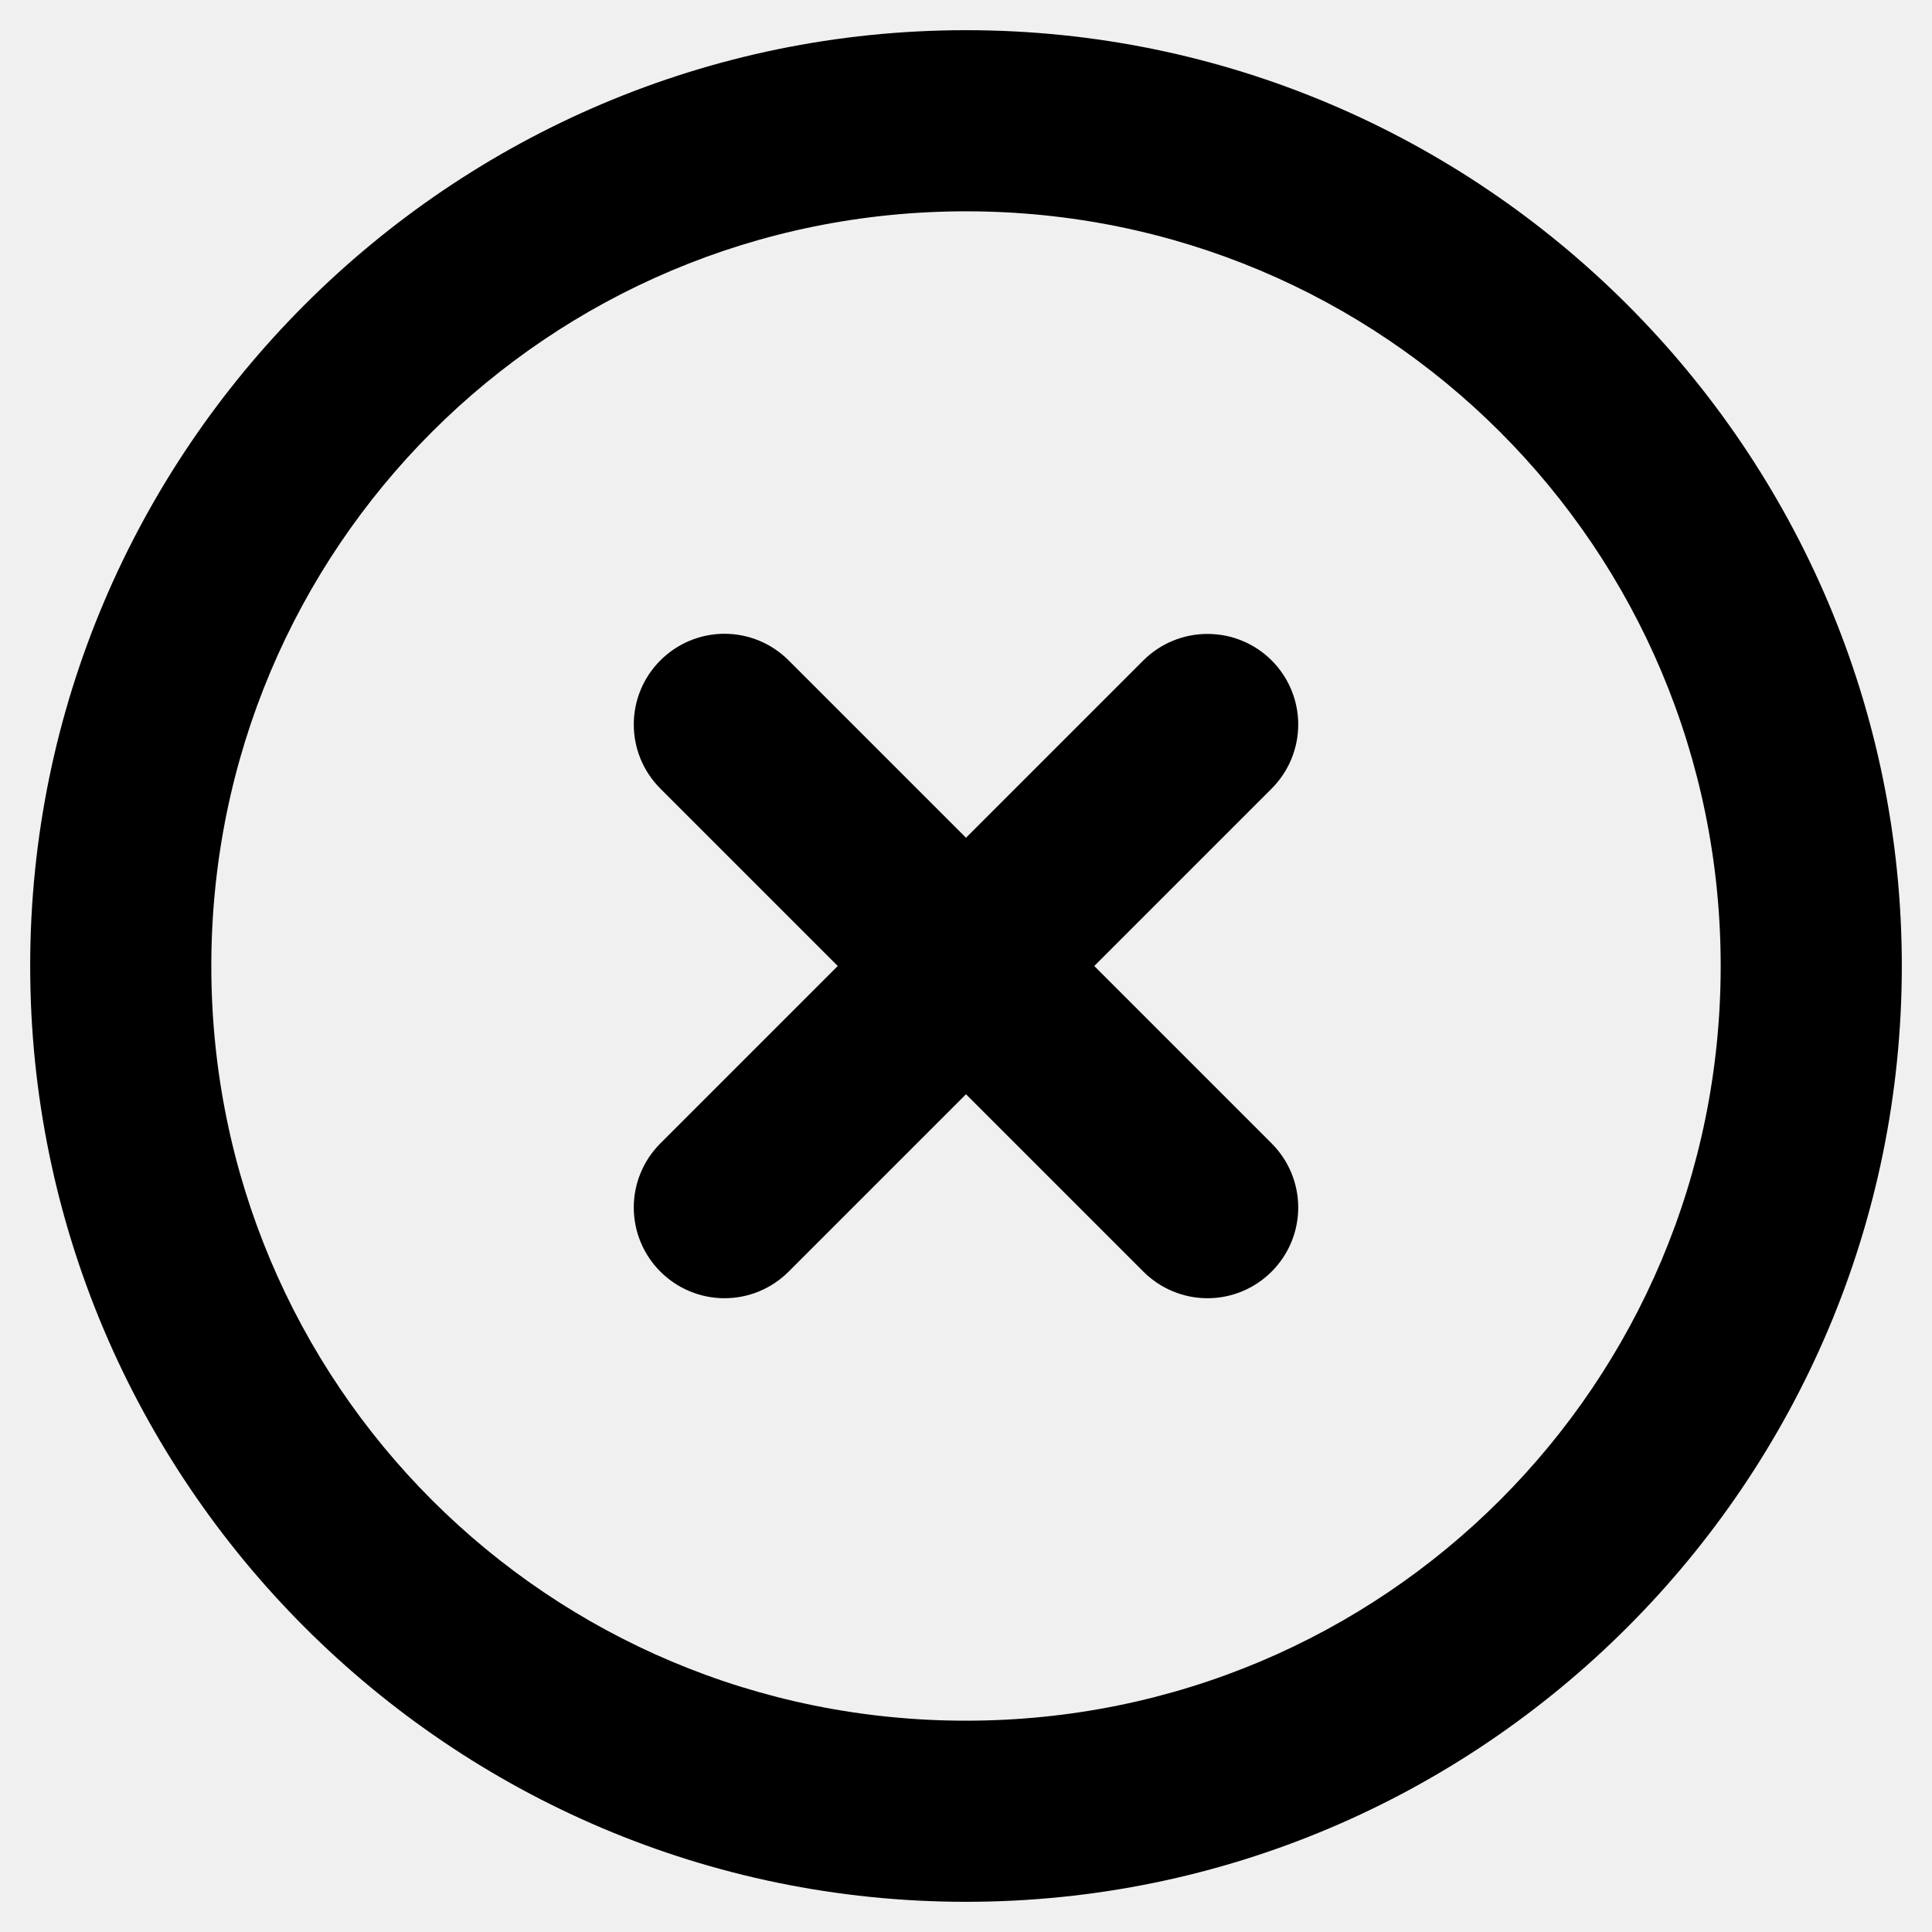
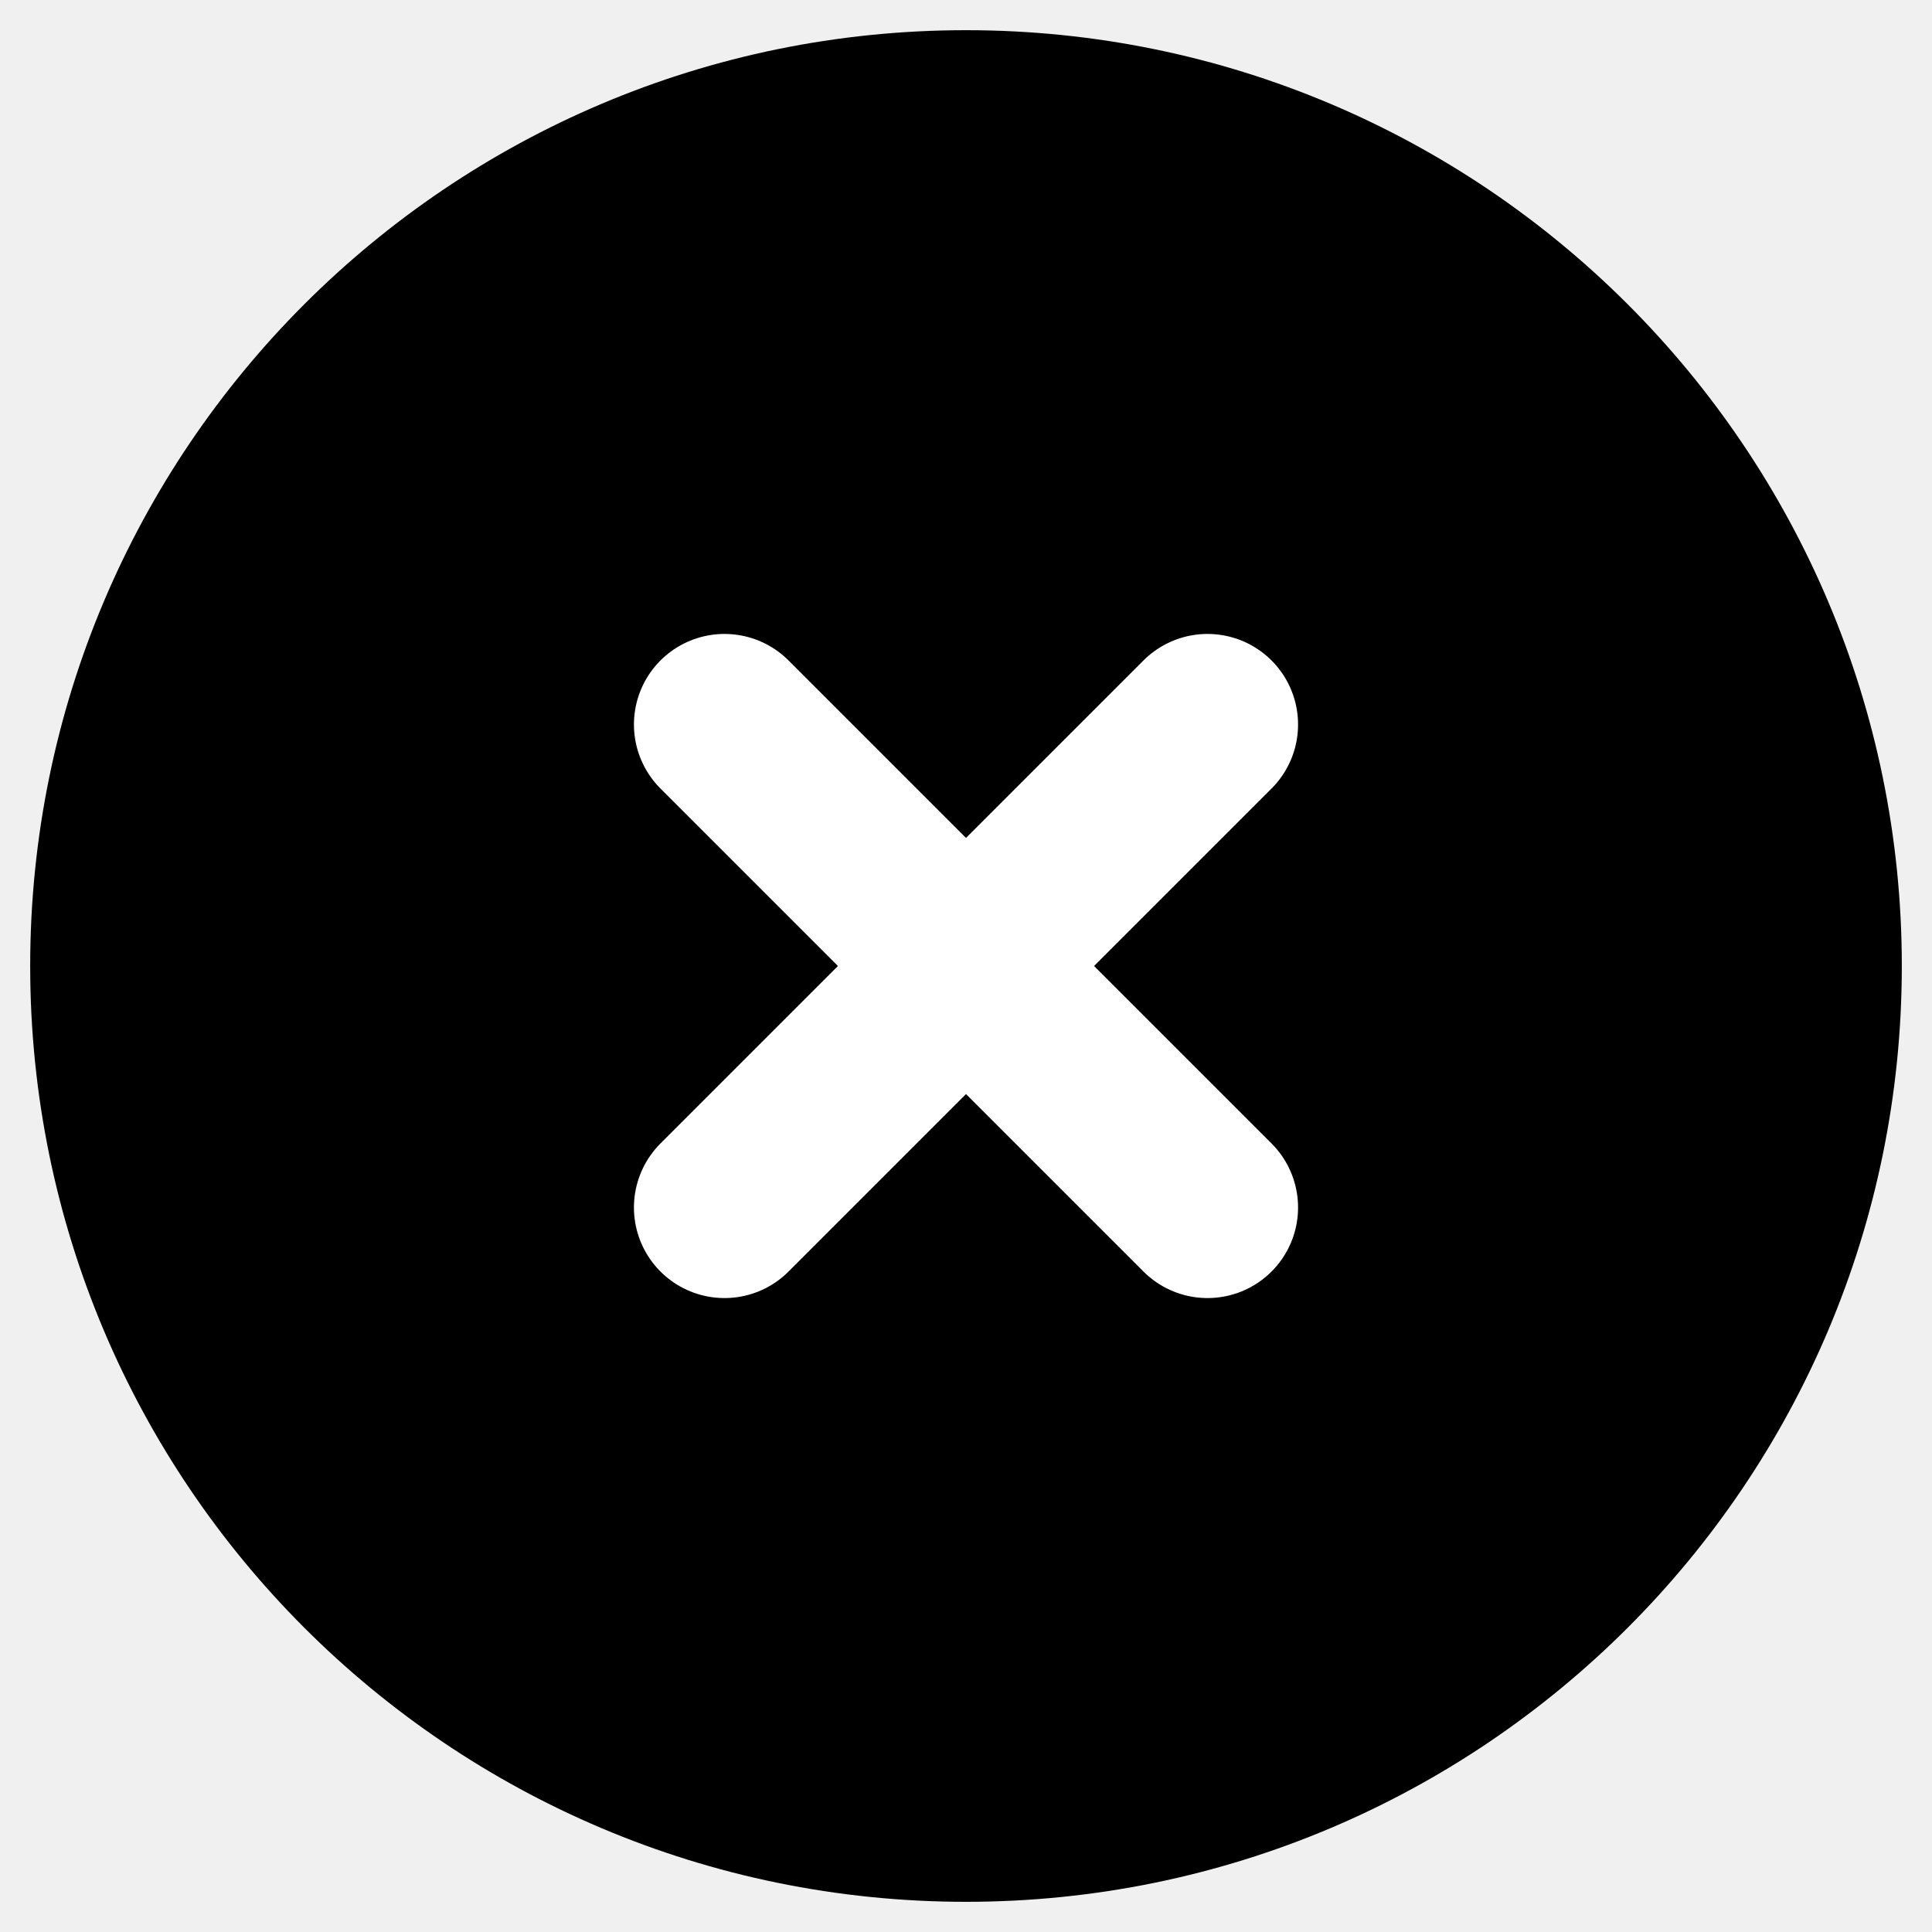
- <svg xmlns="http://www.w3.org/2000/svg" width="16" height="16" viewBox="0 0 16 16" fill="none" version="1.1" id="svg2">
-   <g clip-path="url(#clip0_2210_4996)" id="g2">
-     <path fill="currentColor" d="M 8,0.25 C 3.729,0.25 0.25,3.729 0.25,8 c 0,4.271 3.479,7.75 7.75,7.75 4.271,0 7.75,-3.479 7.75,-7.75 C 15.75,3.729 12.271,0.25 8,0.25 Z m 0,1.5 c 3.461,0 6.25,2.789 6.25,6.25 0,3.461 -2.789,6.25 -6.25,6.25 C 4.539,14.25 1.75,11.461 1.75,8 1.75,4.539 4.539,1.75 8,1.75 Z" id="path1" />
-     <path fill="currentColor" d="M 10,5.25 A 0.75,0.75 0 0 0 9.469,5.469 L 8,6.938 6.531,5.469 a 0.75,0.75 0 0 0 -1.062,0 0.75,0.75 0 0 0 0,1.062 L 6.938,8 5.469,9.469 a 0.75,0.75 0 0 0 0,1.062 0.75,0.75 0 0 0 1.062,0 L 8,9.062 9.469,10.531 a 0.75,0.75 0 0 0 1.062,0 0.75,0.75 0 0 0 0,-1.062 L 9.062,8 10.531,6.531 a 0.75,0.75 0 0 0 0,-1.062 A 0.75,0.75 0 0 0 10,5.25 Z" id="path2" />
+ <svg xmlns="http://www.w3.org/2000/svg" width="16" height="16" viewBox="0 0 16 16" fill="none">
+   <g clip-path="url(#clip0_bullet_wrong)">
+     <path d="M8 15C11.866 15 15 11.866 15 8C15 4.134 11.866 1 8 1C4.134 1 1 4.134 1 8C1 11.866 4.134 15 8 15Z" fill="currentColor" stroke="currentColor" stroke-width="1.5" />
+     <path d="M10 6L6 10M6 6L10 10" stroke="#FFFFFF" stroke-width="1.5" stroke-linecap="round" stroke-linejoin="round" />
  </g>
-   <defs id="defs2">
-     <clipPath id="clip0_2210_4996">
-       <rect width="16" height="16" fill="white" id="rect2" />
+   <defs>
+     <clipPath id="clip0_bullet_wrong">
+       <rect width="16" height="16" fill="white" />
    </clipPath>
  </defs>
</svg>
